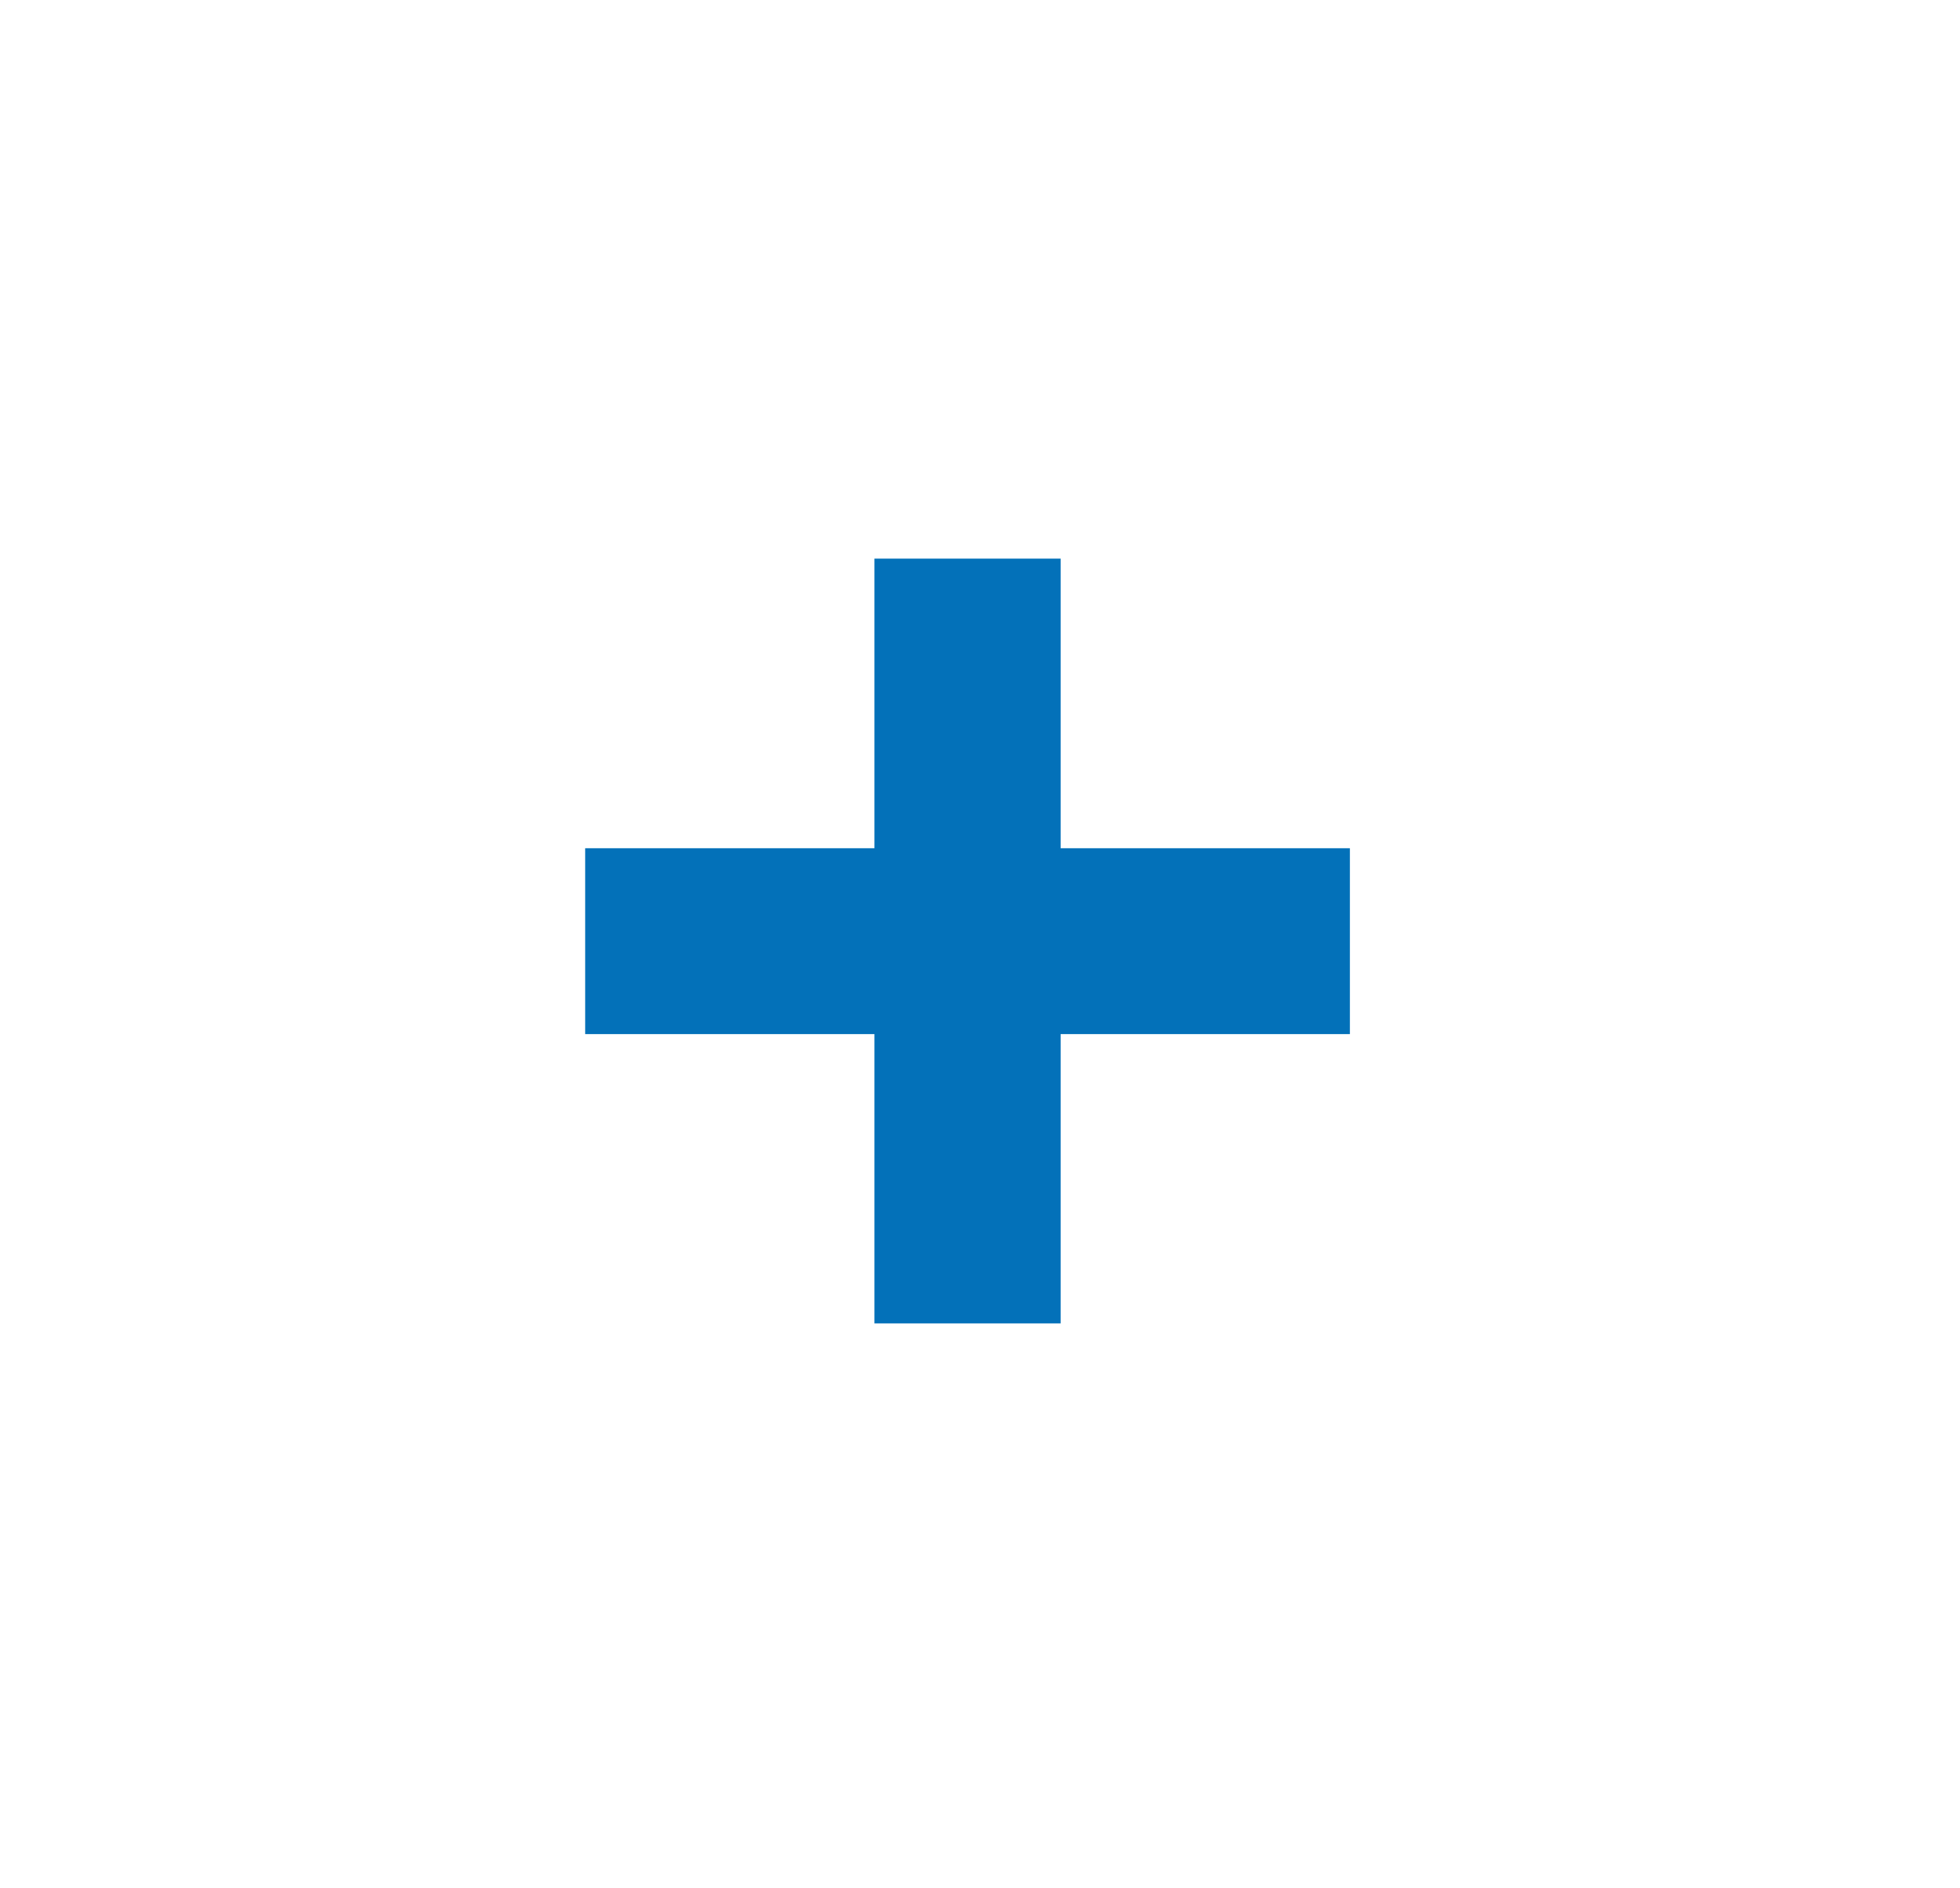
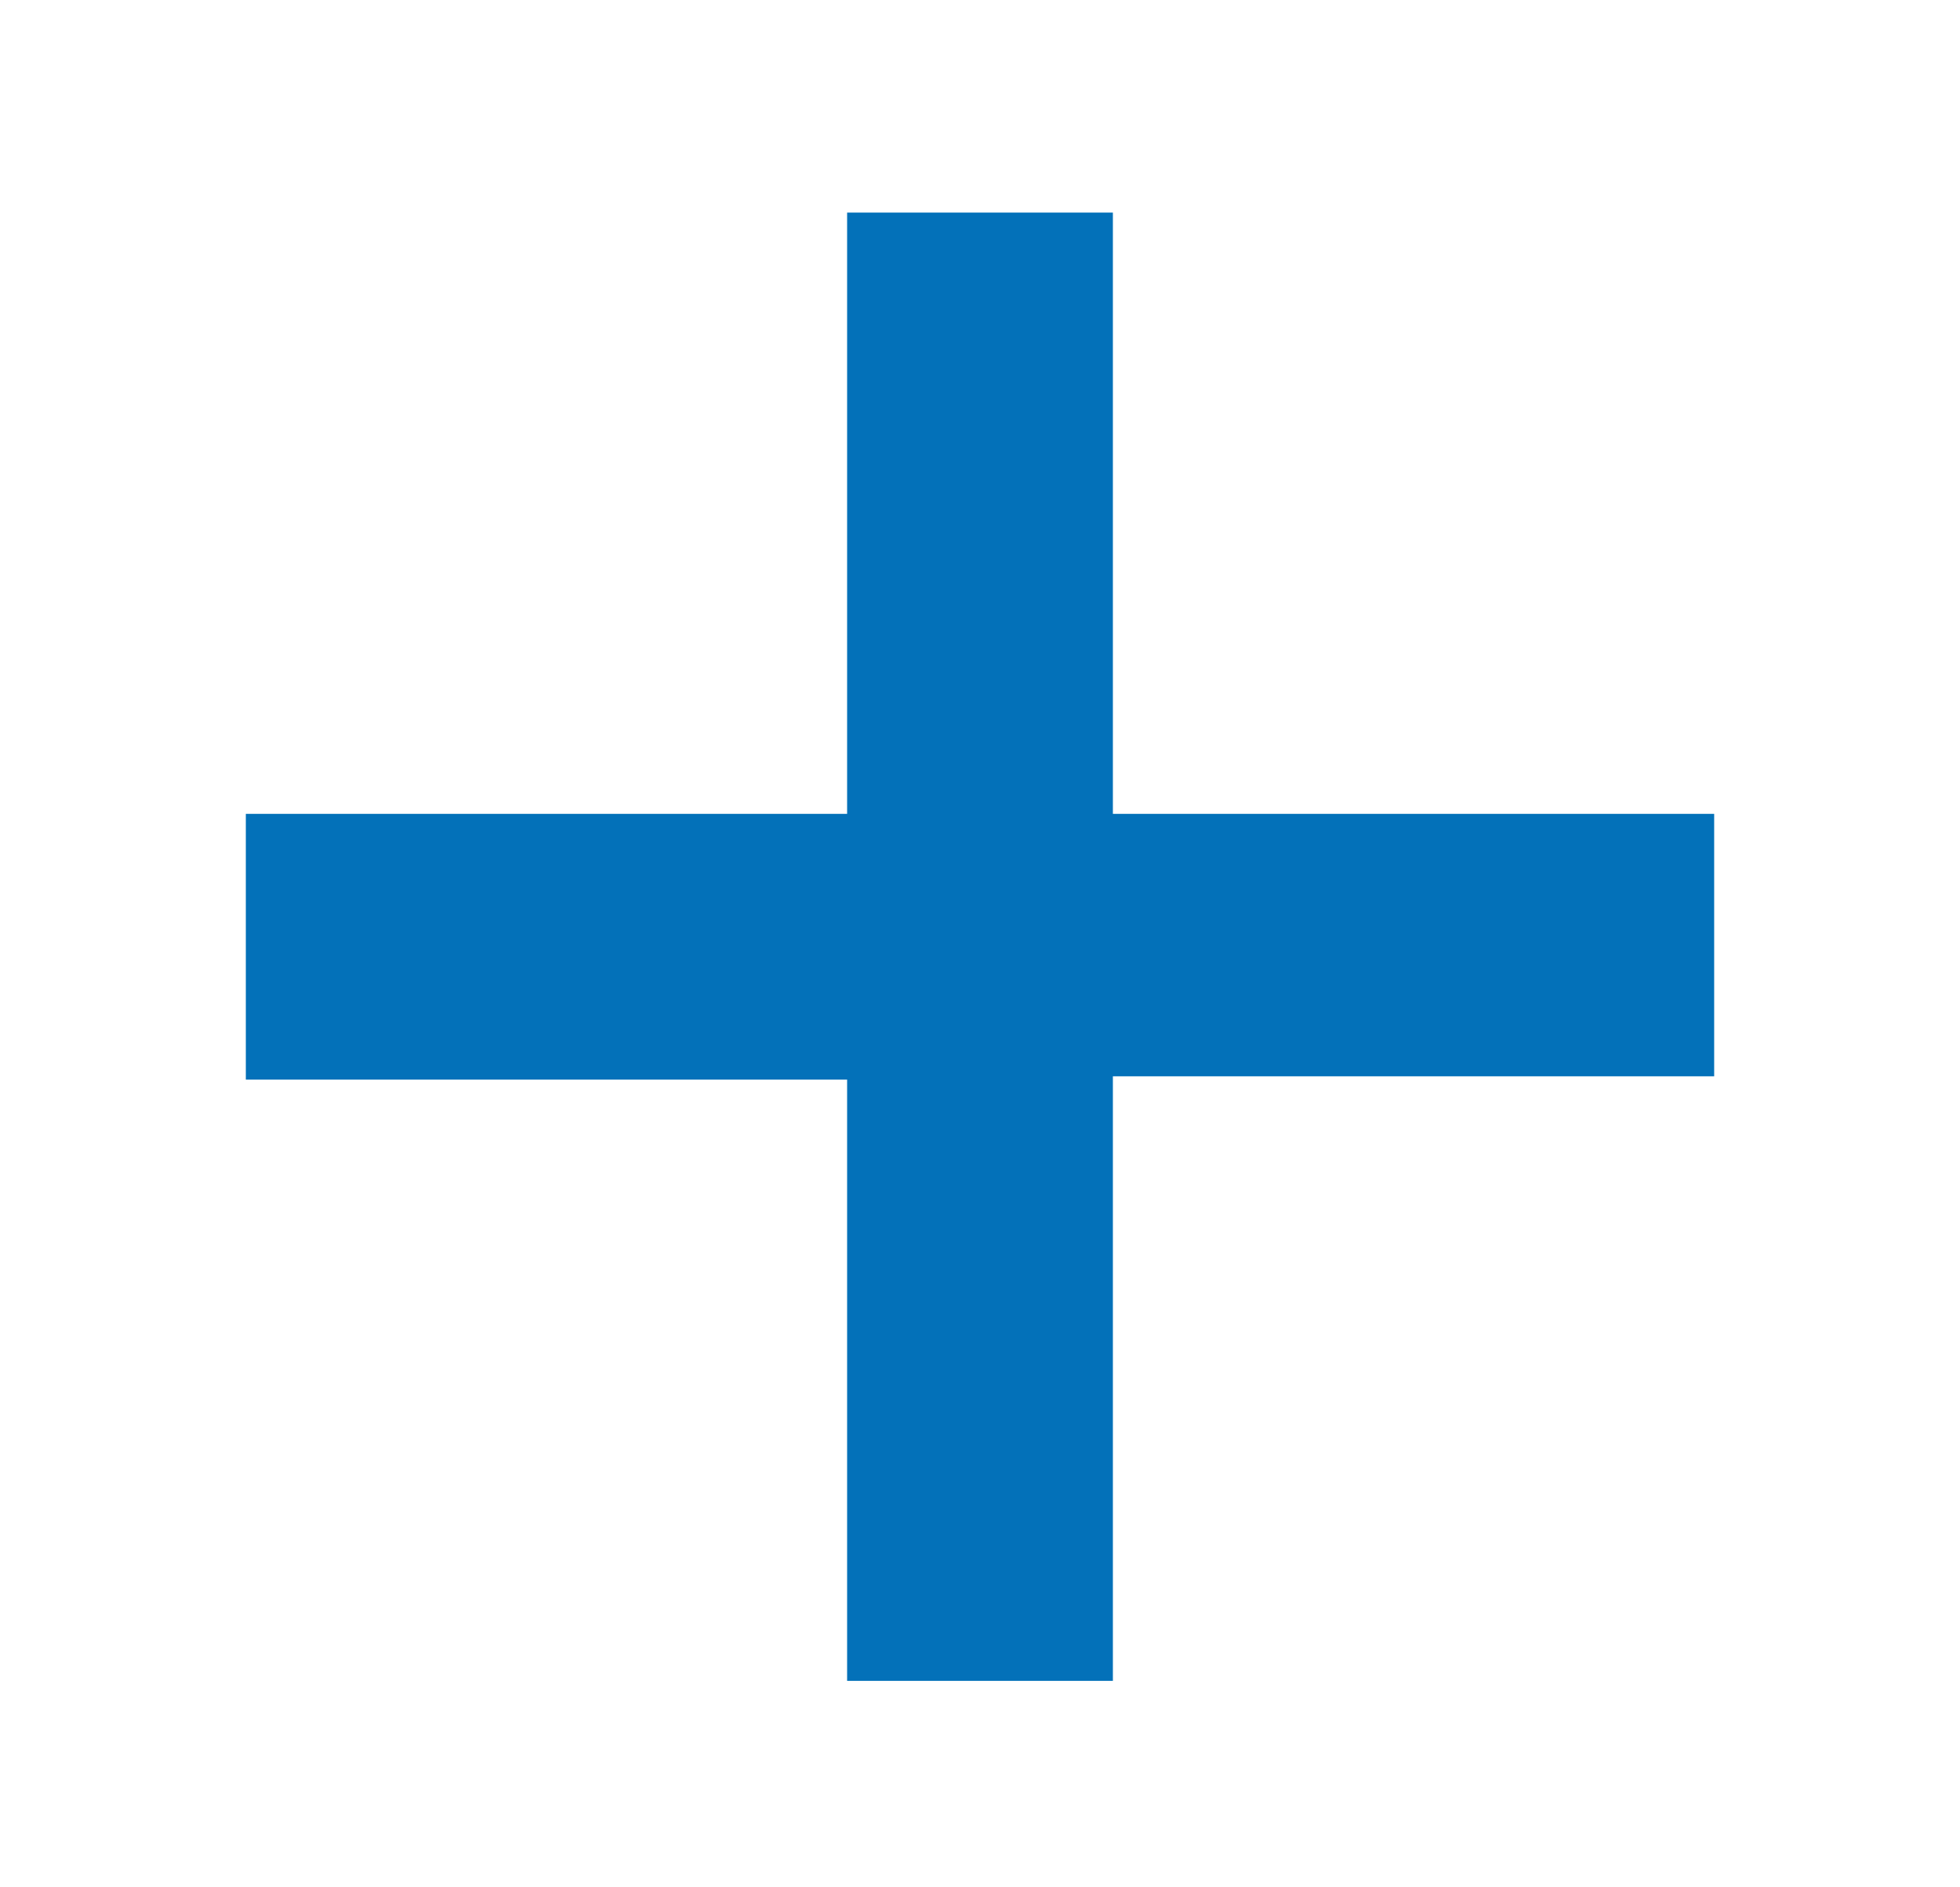
- <svg xmlns="http://www.w3.org/2000/svg" id="Calque_1" data-name="Calque 1" viewBox="0 0 58.95 56.77">
-   <defs>
-     <style>.cls-1{fill:#0371b9;}</style>
-   </defs>
-   <polygon class="cls-1" points="40.6 25.51 31.9 25.51 31.9 16.8 26.3 16.8 26.3 25.51 17.6 25.51 17.6 31.1 26.3 31.1 26.3 39.8 31.9 39.8 31.9 31.1 40.6 31.1 40.6 25.51" />
+ <svg xmlns="http://www.w3.org/2000/svg" version="1.1" id="Calque_1" x="0px" y="0px" viewBox="0 0 59 56.8" style="enable-background:new 0 0 59 56.8;" xml:space="preserve">
+   <style type="text/css">
+ 	.st0{fill:#0371B9;}
+ </style>
+   <g id="Tracé_92_1_">
+     <path class="st0" d="M51.6,32.4l-18.1,0l0,18.2l-8,0l0-18.1l-18.1,0l0-8l18.1,0l0-18.1l8,0l0,18.1l18.1,0V32.4z" />
+   </g>
</svg>
